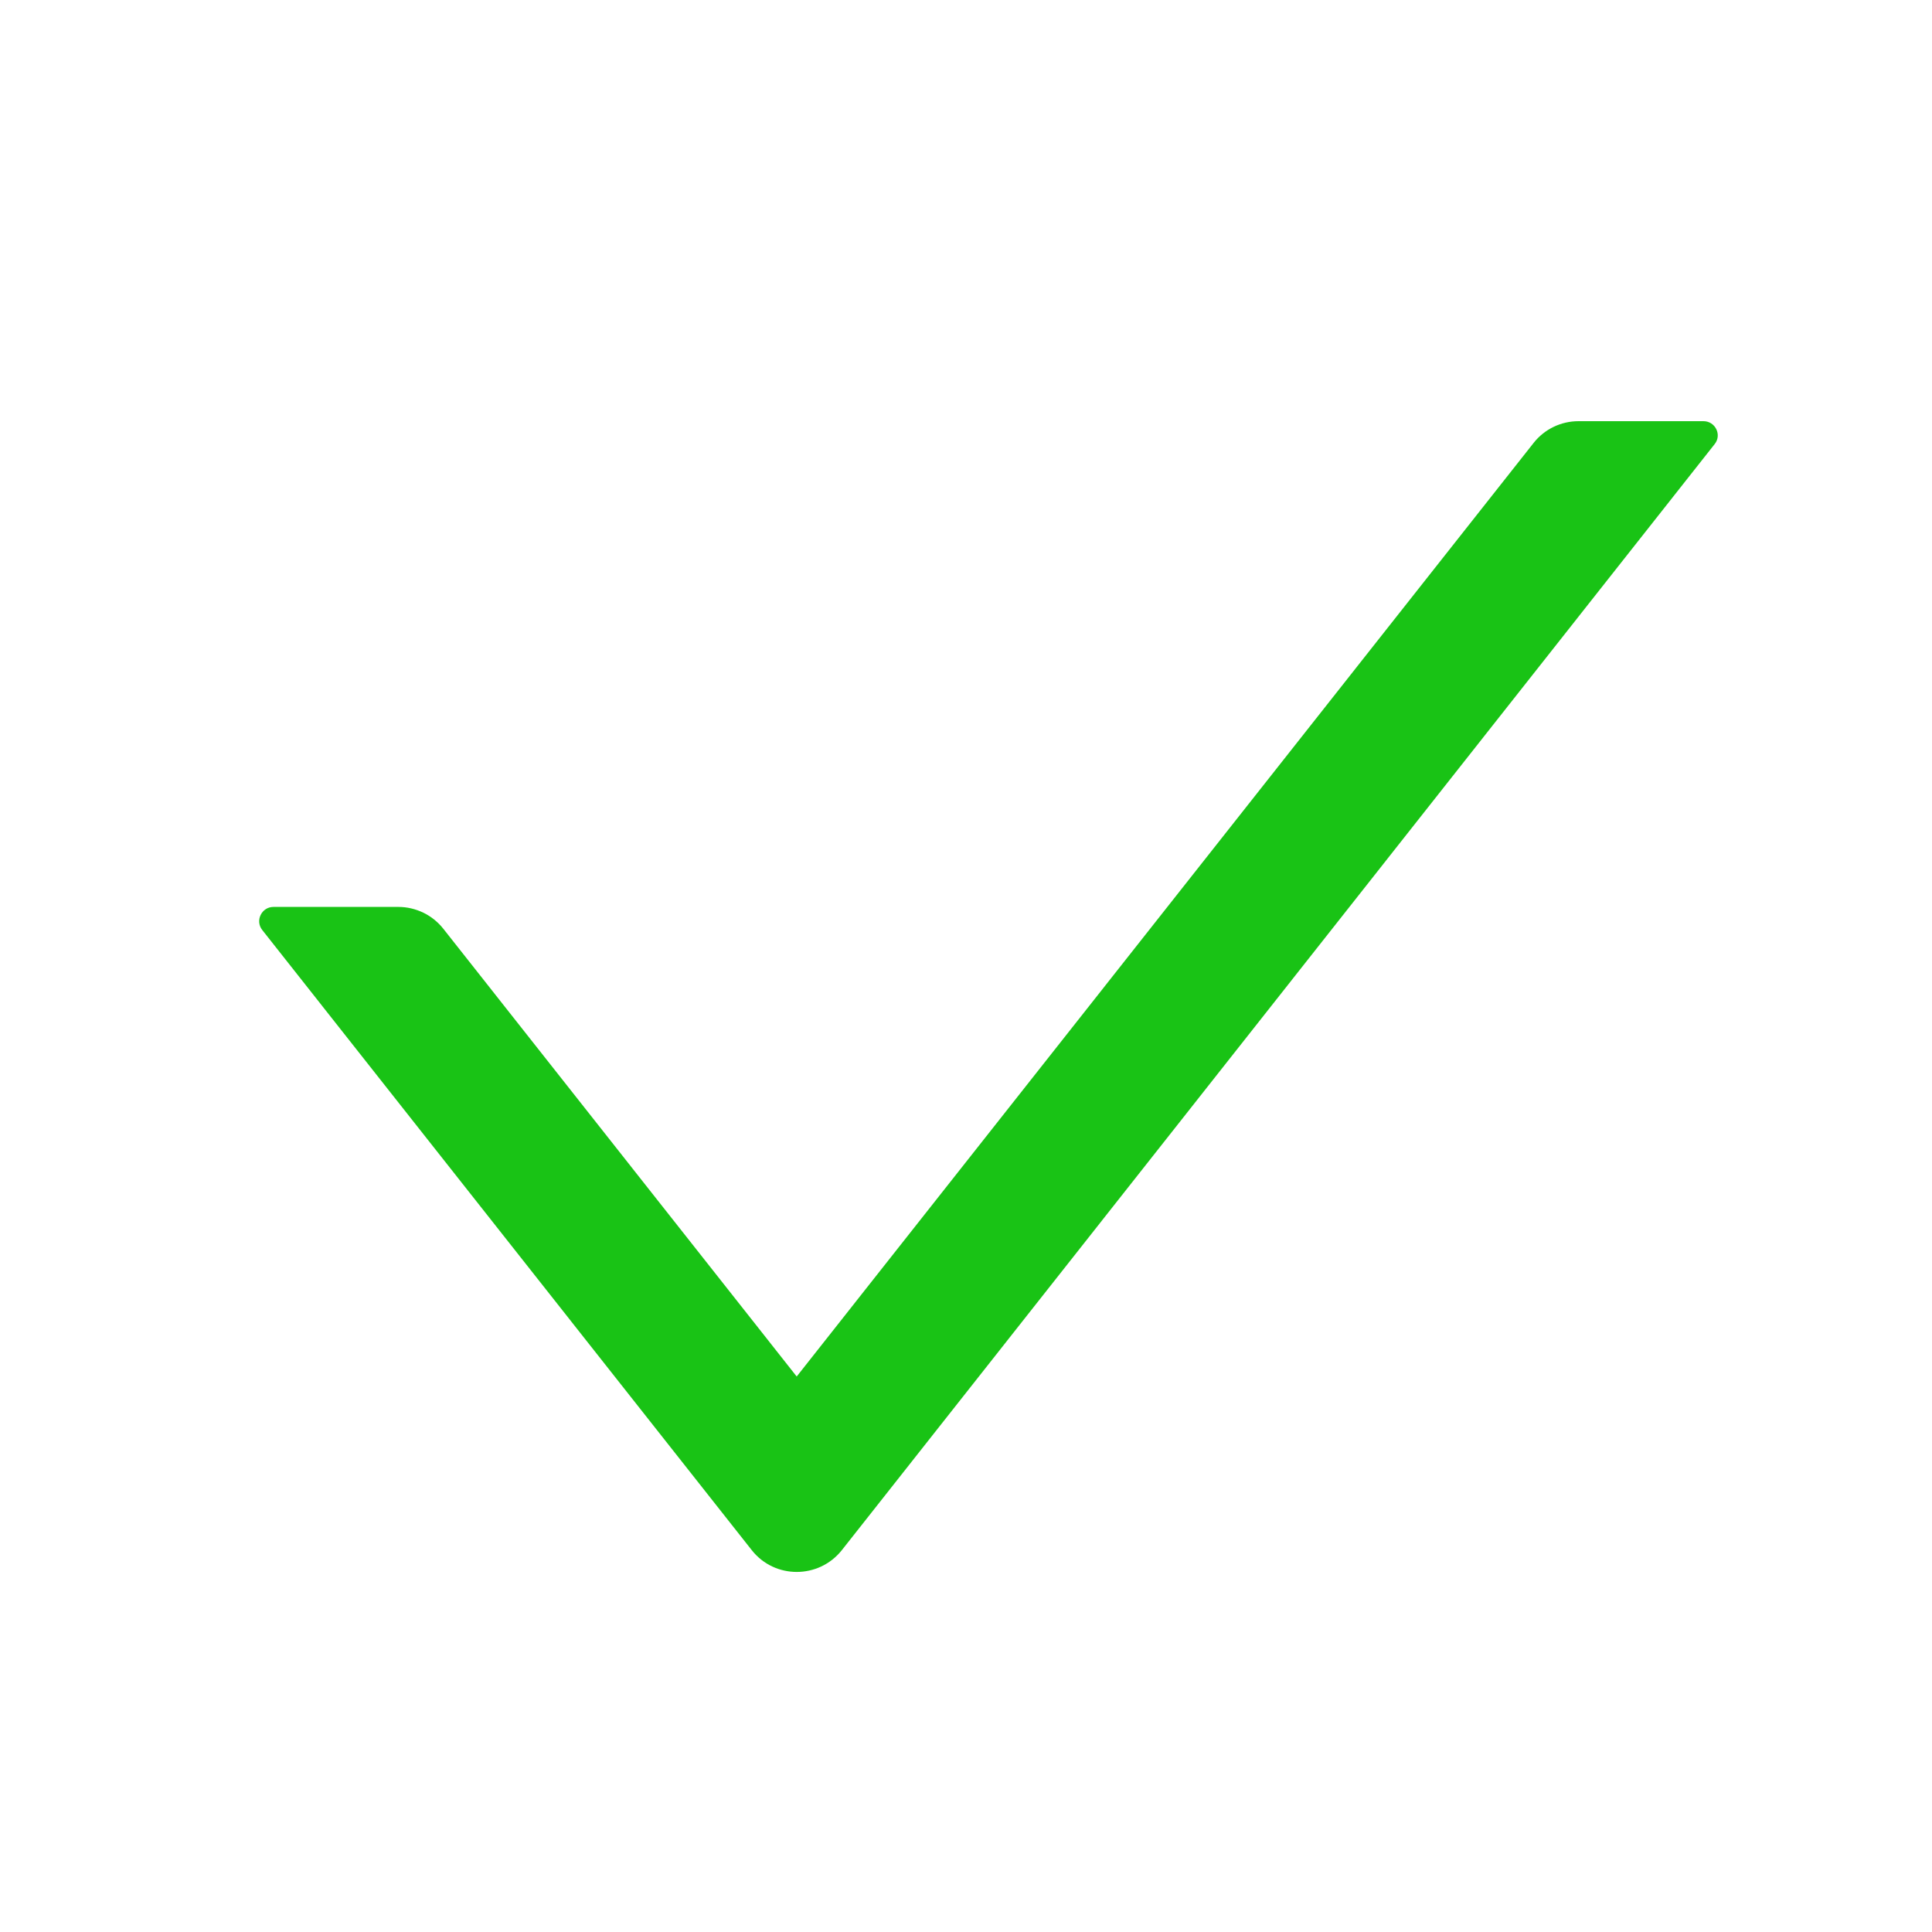
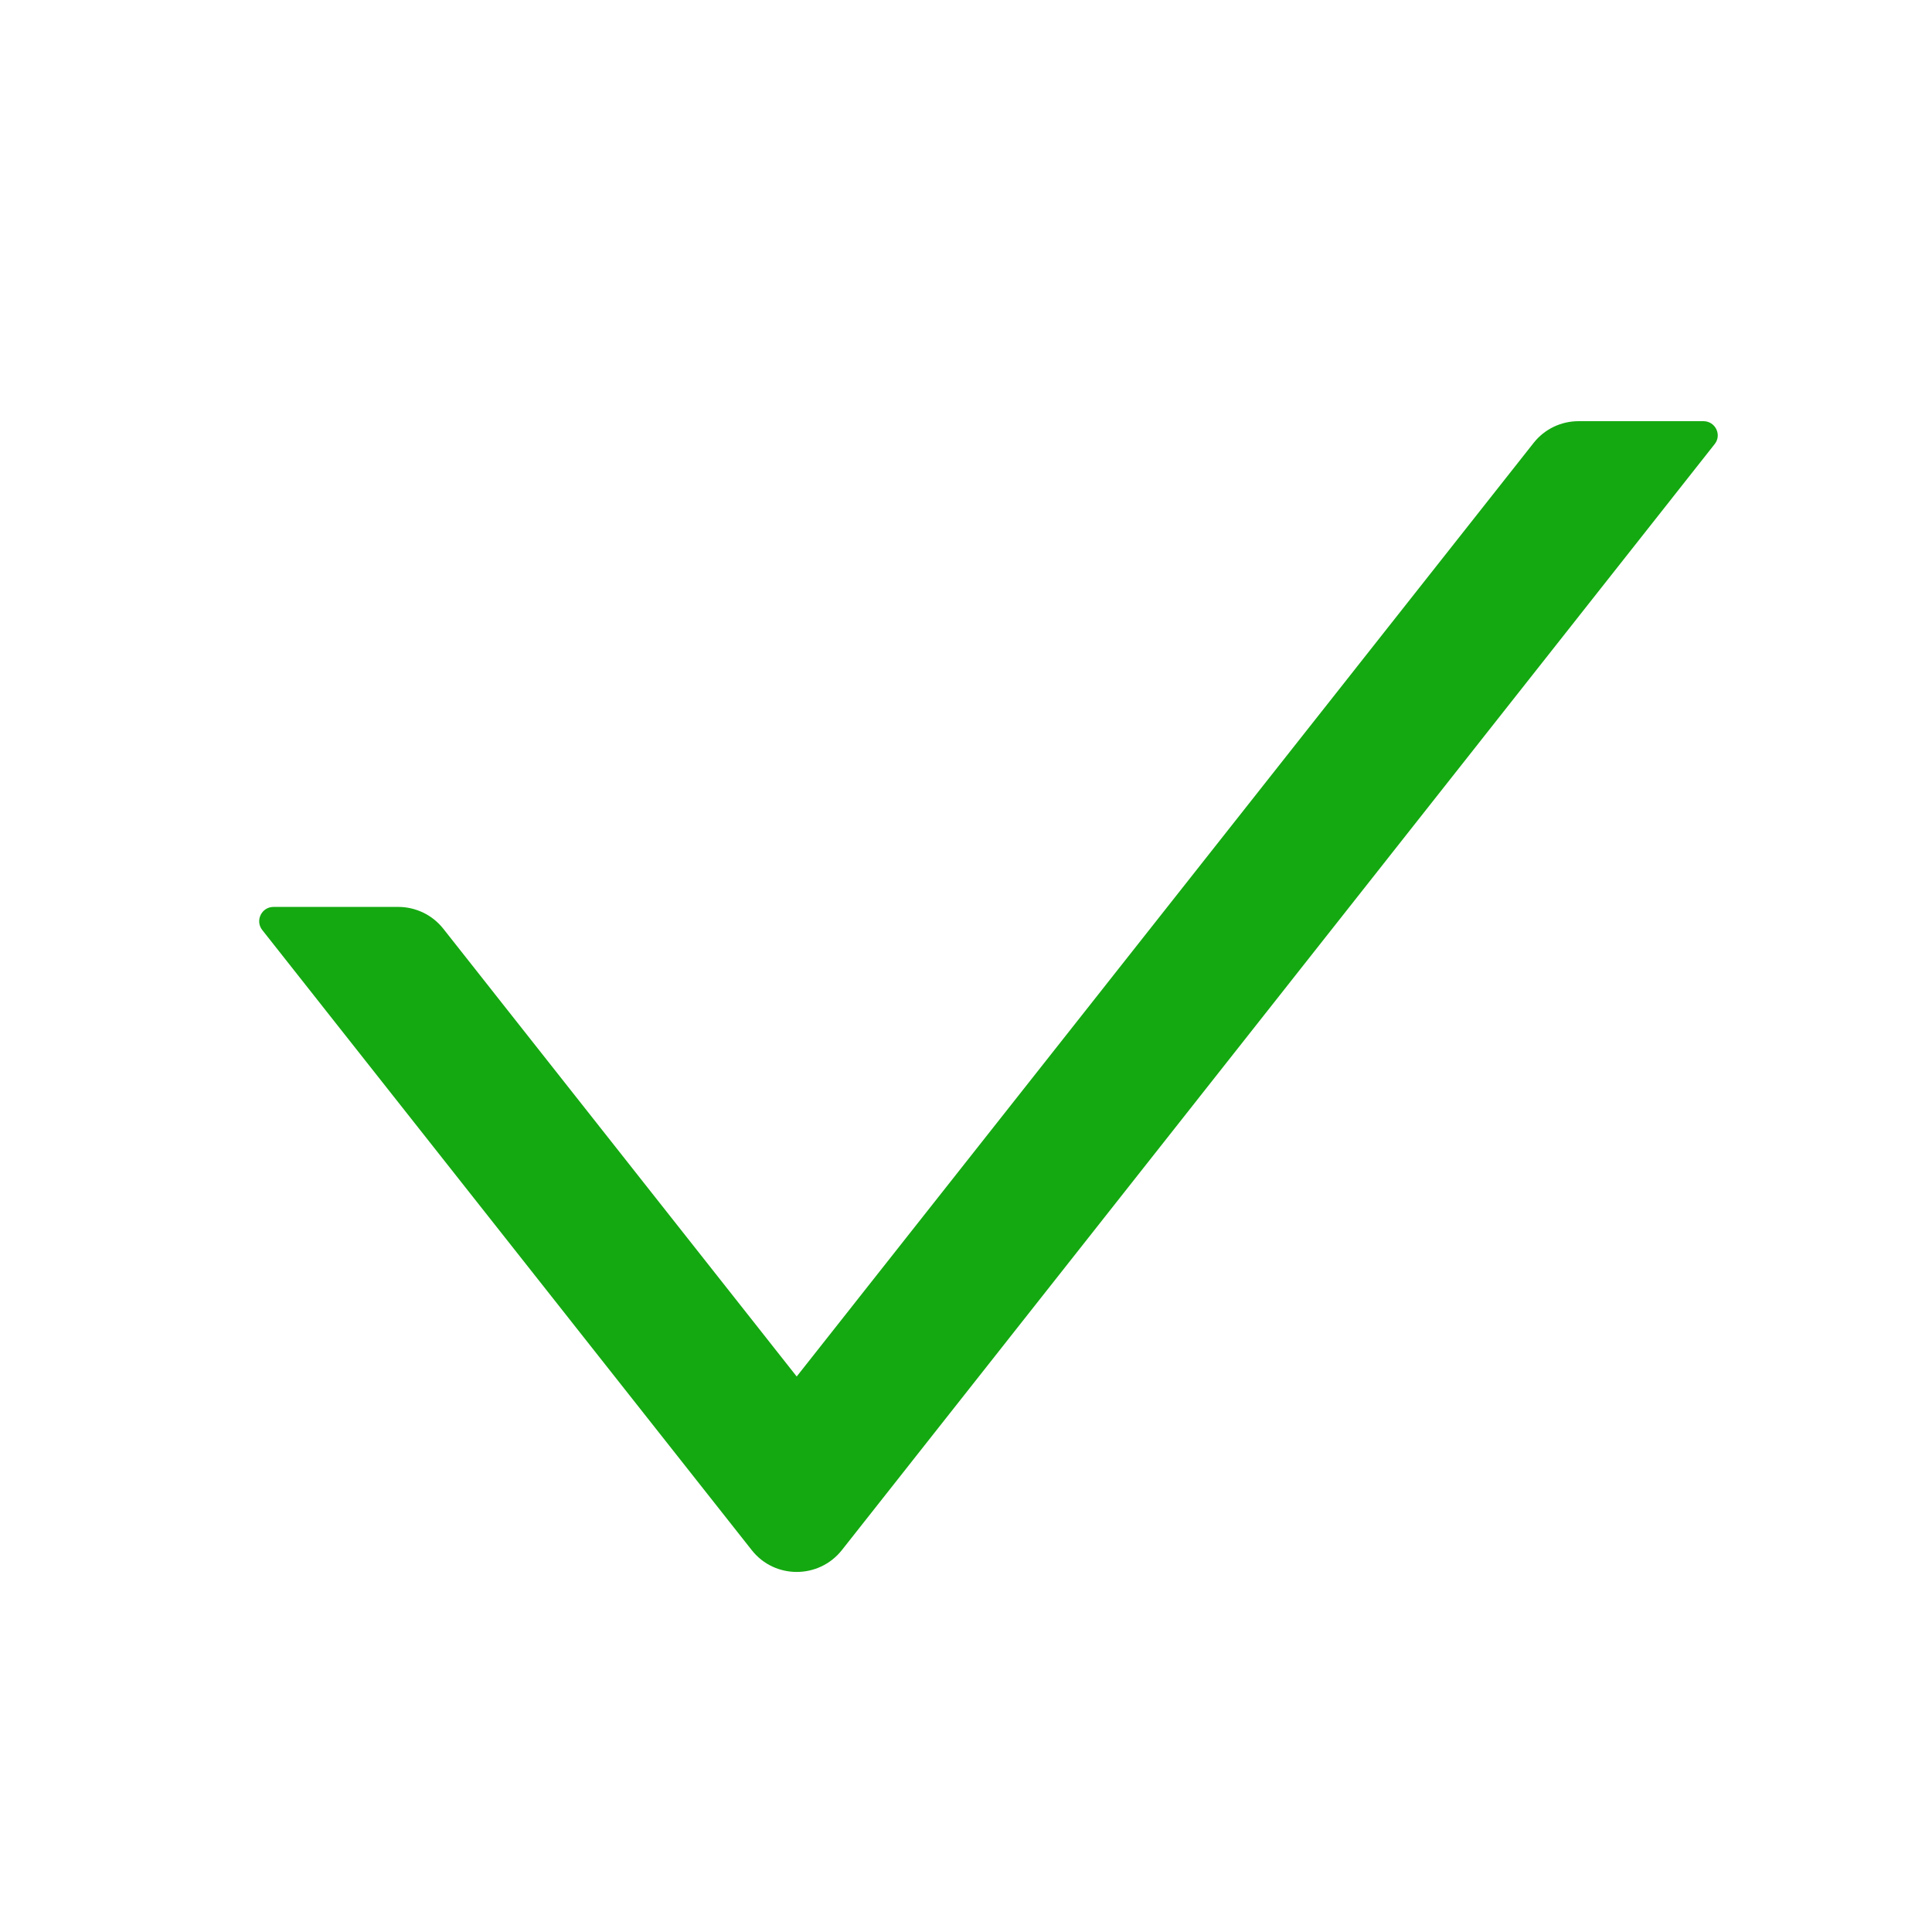
<svg xmlns="http://www.w3.org/2000/svg" width="19" height="19" viewBox="0 0 19 19" fill="none">
  <g id="Check">
-     <path id="Vector" d="M16.752 4.142H15.524C15.351 4.142 15.188 4.221 15.082 4.356L7.835 13.537L4.36 9.134C4.307 9.067 4.24 9.013 4.164 8.976C4.087 8.939 4.003 8.919 3.918 8.919H2.69C2.572 8.919 2.507 9.055 2.579 9.146L7.394 15.246C7.619 15.53 8.051 15.53 8.278 15.246L16.863 4.367C16.935 4.277 16.87 4.142 16.752 4.142Z" fill="#19C315" />
+     <path id="Vector" d="M16.752 4.142H15.524C15.351 4.142 15.188 4.221 15.082 4.356L7.835 13.537L4.36 9.134C4.307 9.067 4.24 9.013 4.164 8.976C4.087 8.939 4.003 8.919 3.918 8.919H2.69C2.572 8.919 2.507 9.055 2.579 9.146L7.394 15.246C7.619 15.53 8.051 15.53 8.278 15.246L16.863 4.367C16.935 4.277 16.87 4.142 16.752 4.142Z" fill="#14A911" />
  </g>
</svg>
